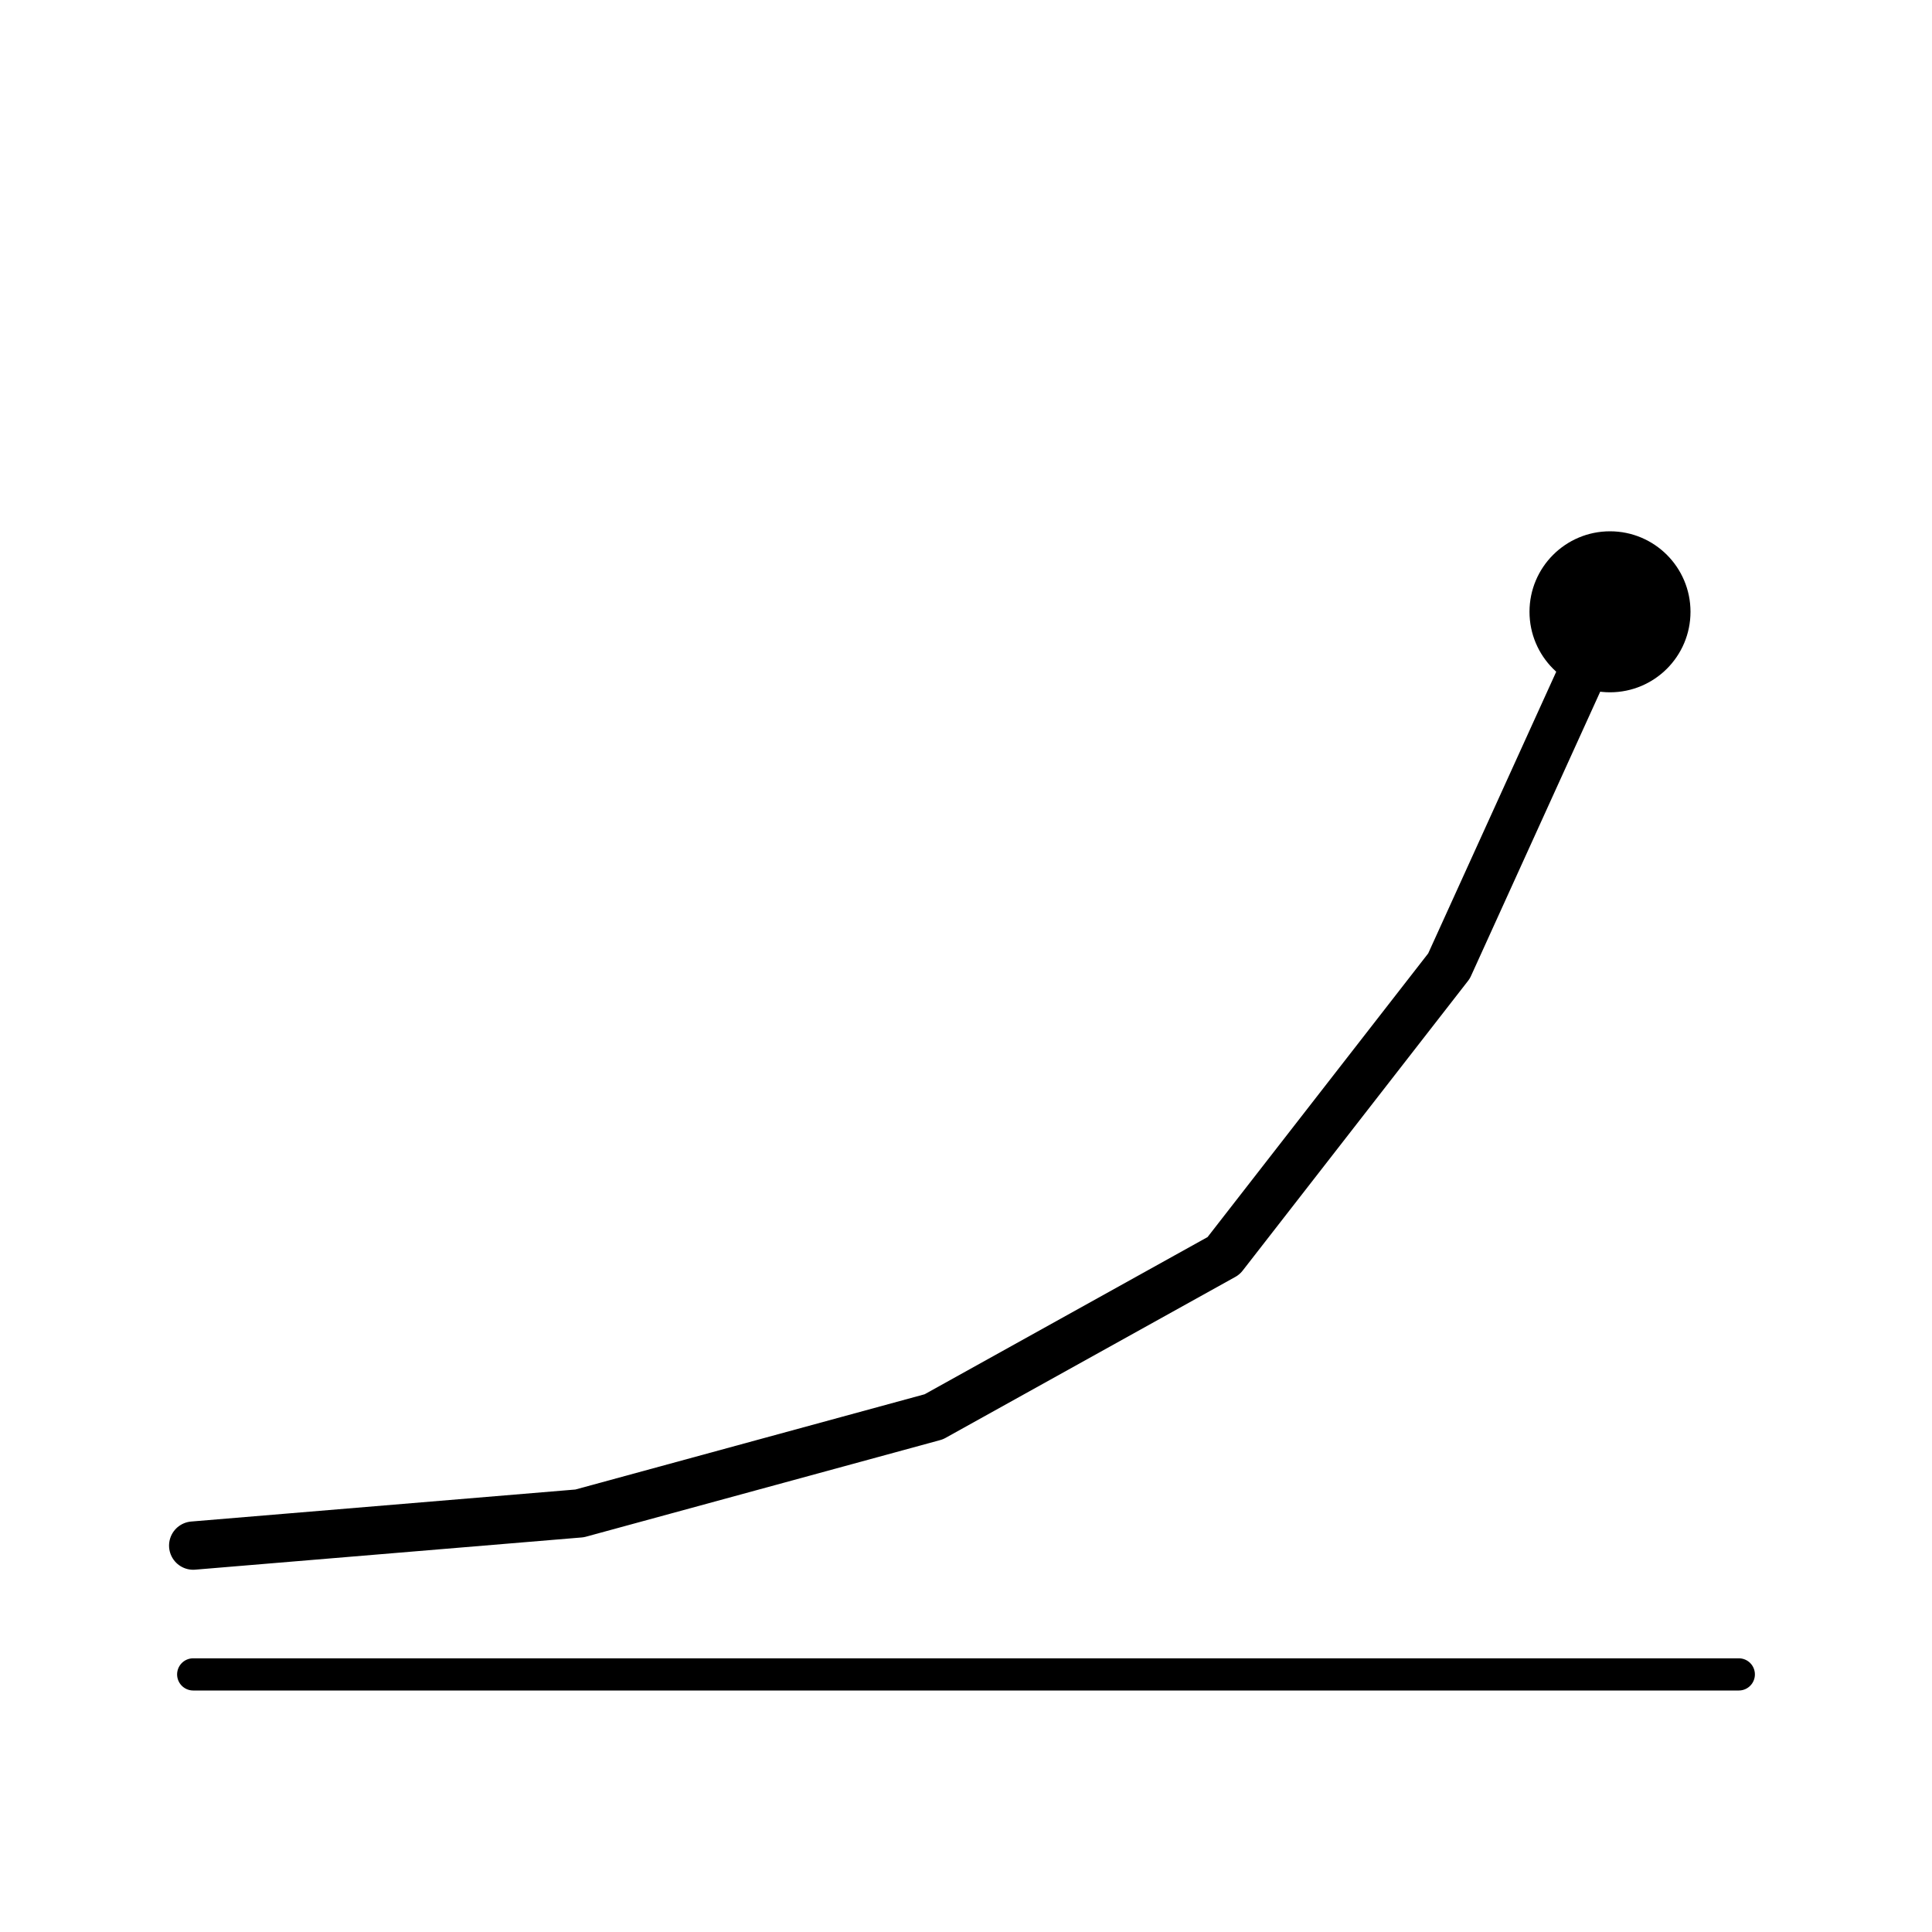
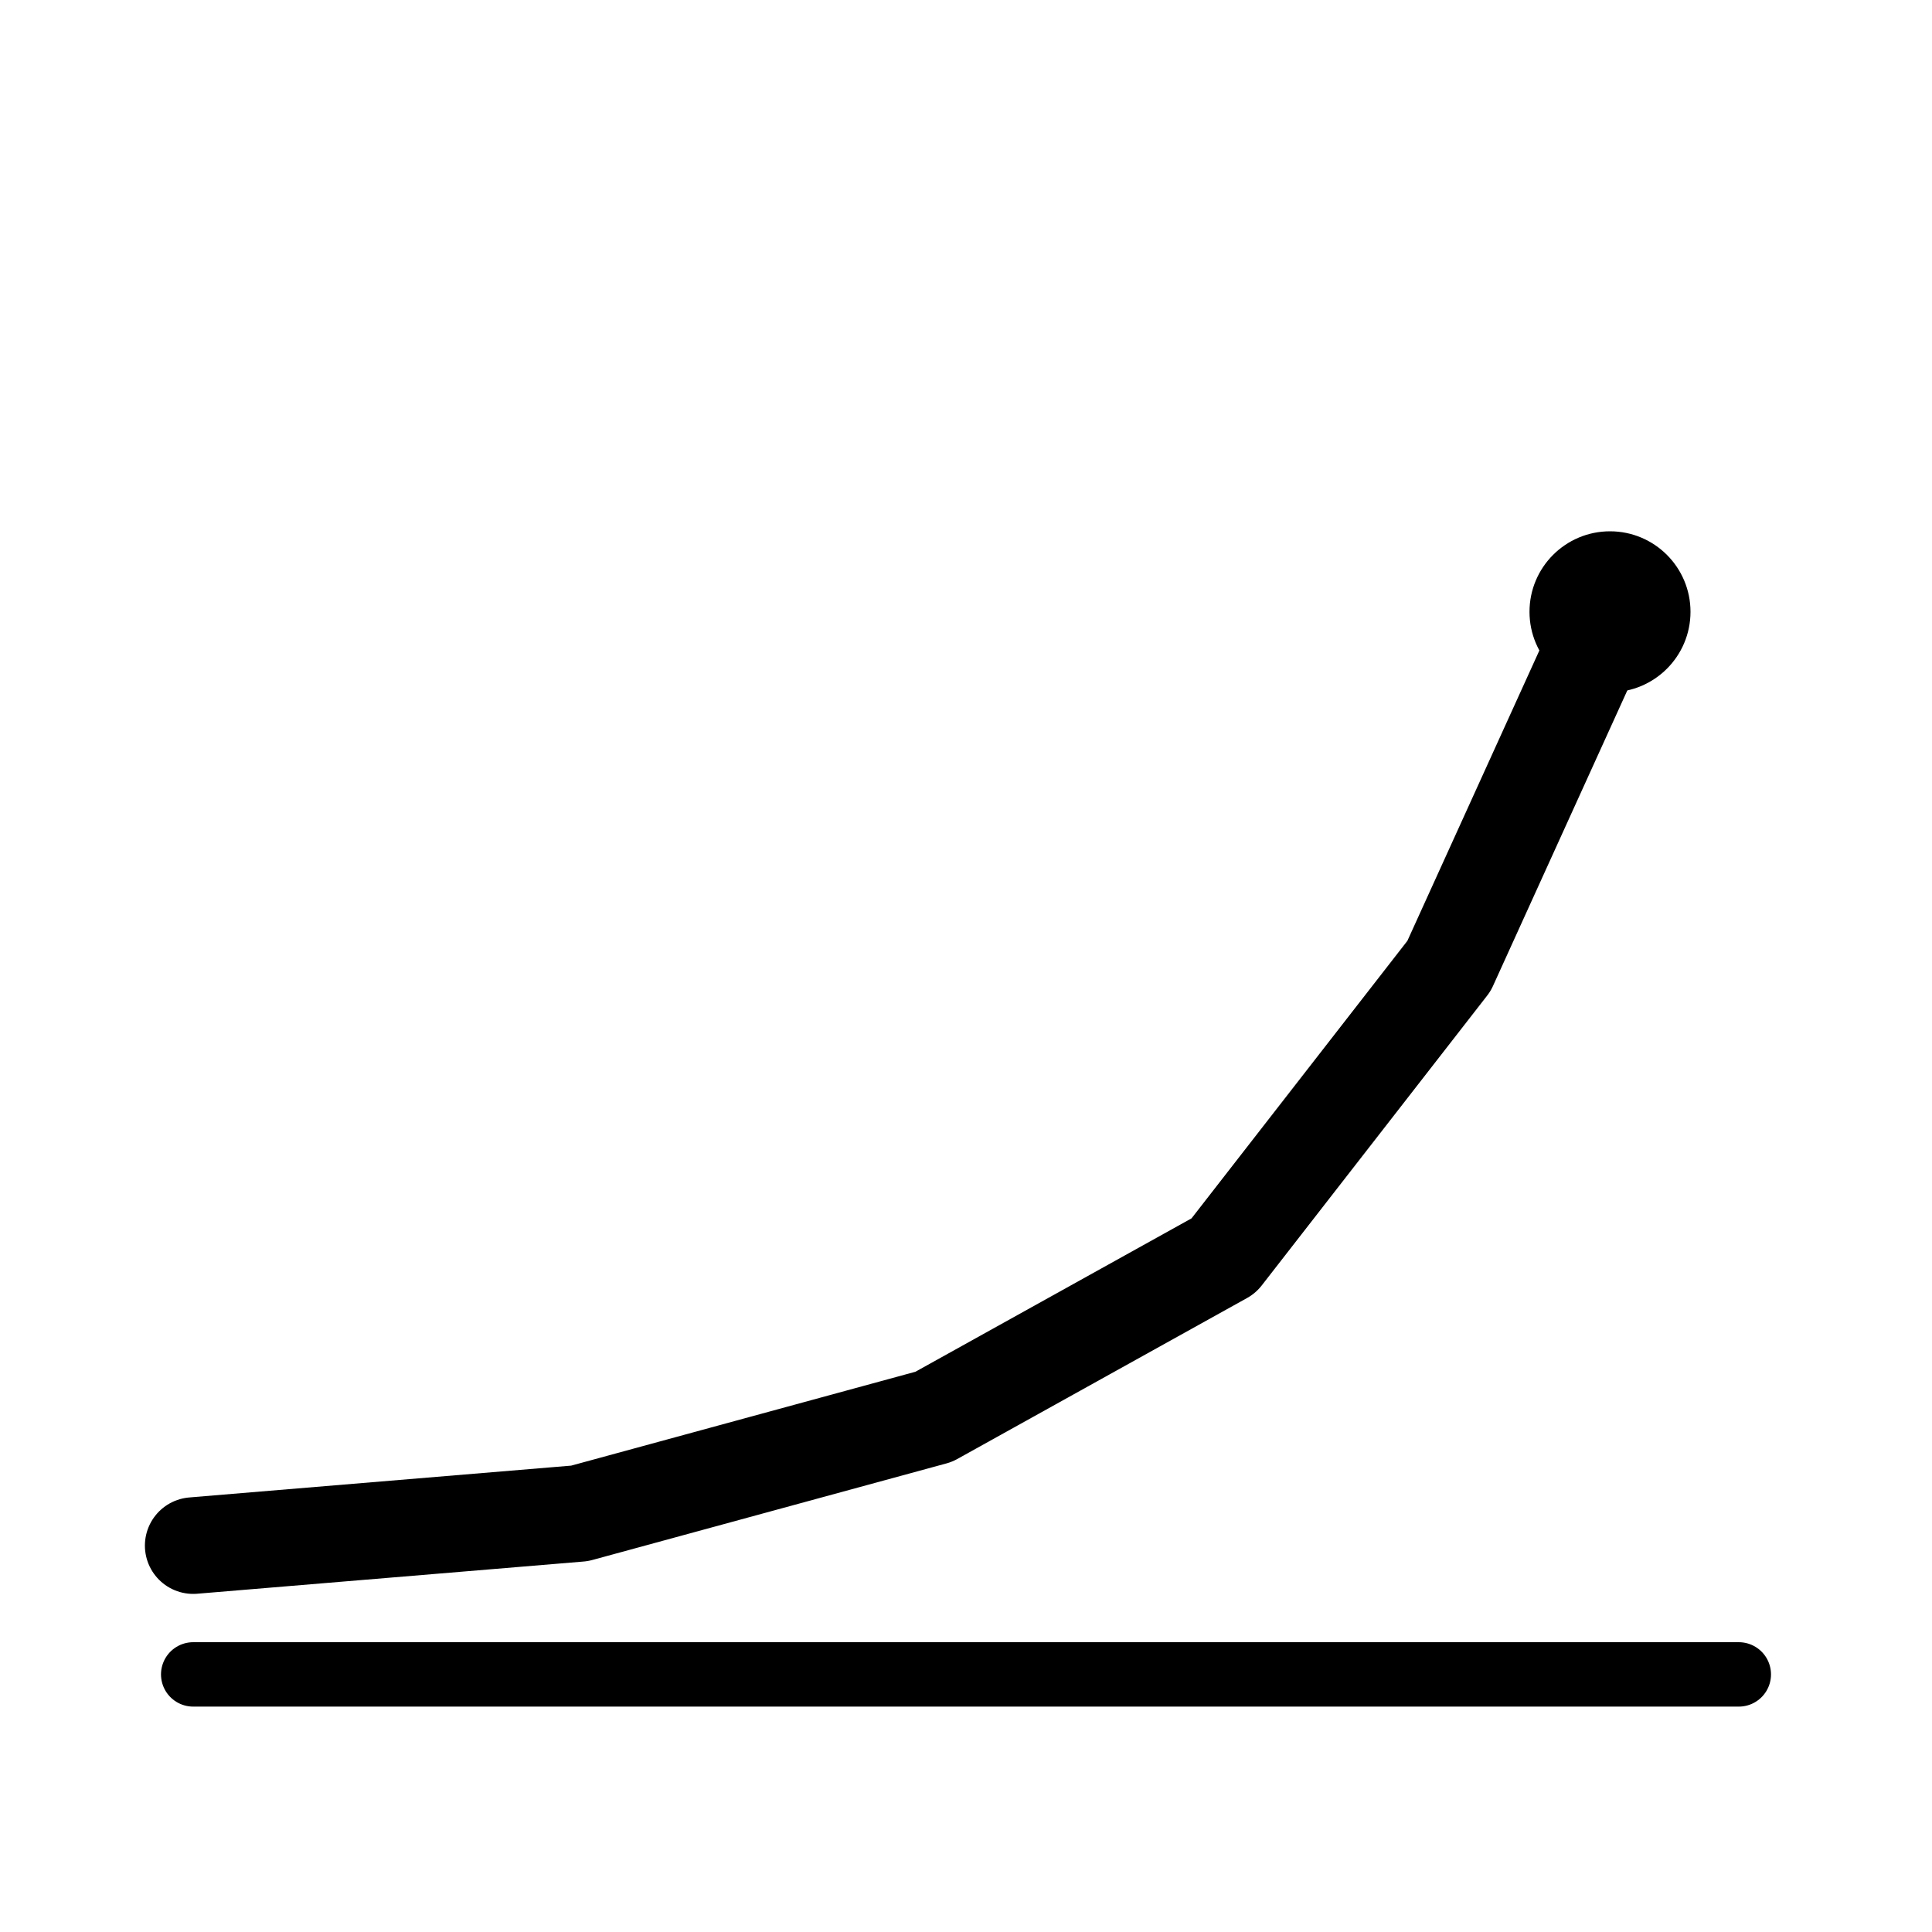
<svg xmlns="http://www.w3.org/2000/svg" viewBox="0 0 120 120" fill="none" stroke="currentColor" stroke-linecap="round" stroke-linejoin="round" aria-hidden="true">
-   <path d="M12,96 L36,94 L58,88 L76,78 L90,60 L100,38" stroke-width="3" />
+   <path d="M12,96 L36,94 L58,88 L76,78 L90,60 L100,38" stroke-width="6" />
  <circle cx="100.0" cy="38.0" r="5.0" fill="currentColor" stroke="none" />
-   <line x1="12.0" y1="104.0" x2="108.0" y2="104.0" stroke-width="2" />
+   <line x1="12.0" y1="104.0" x2="108.0" y2="104.0" stroke-width="4" />
</svg>
